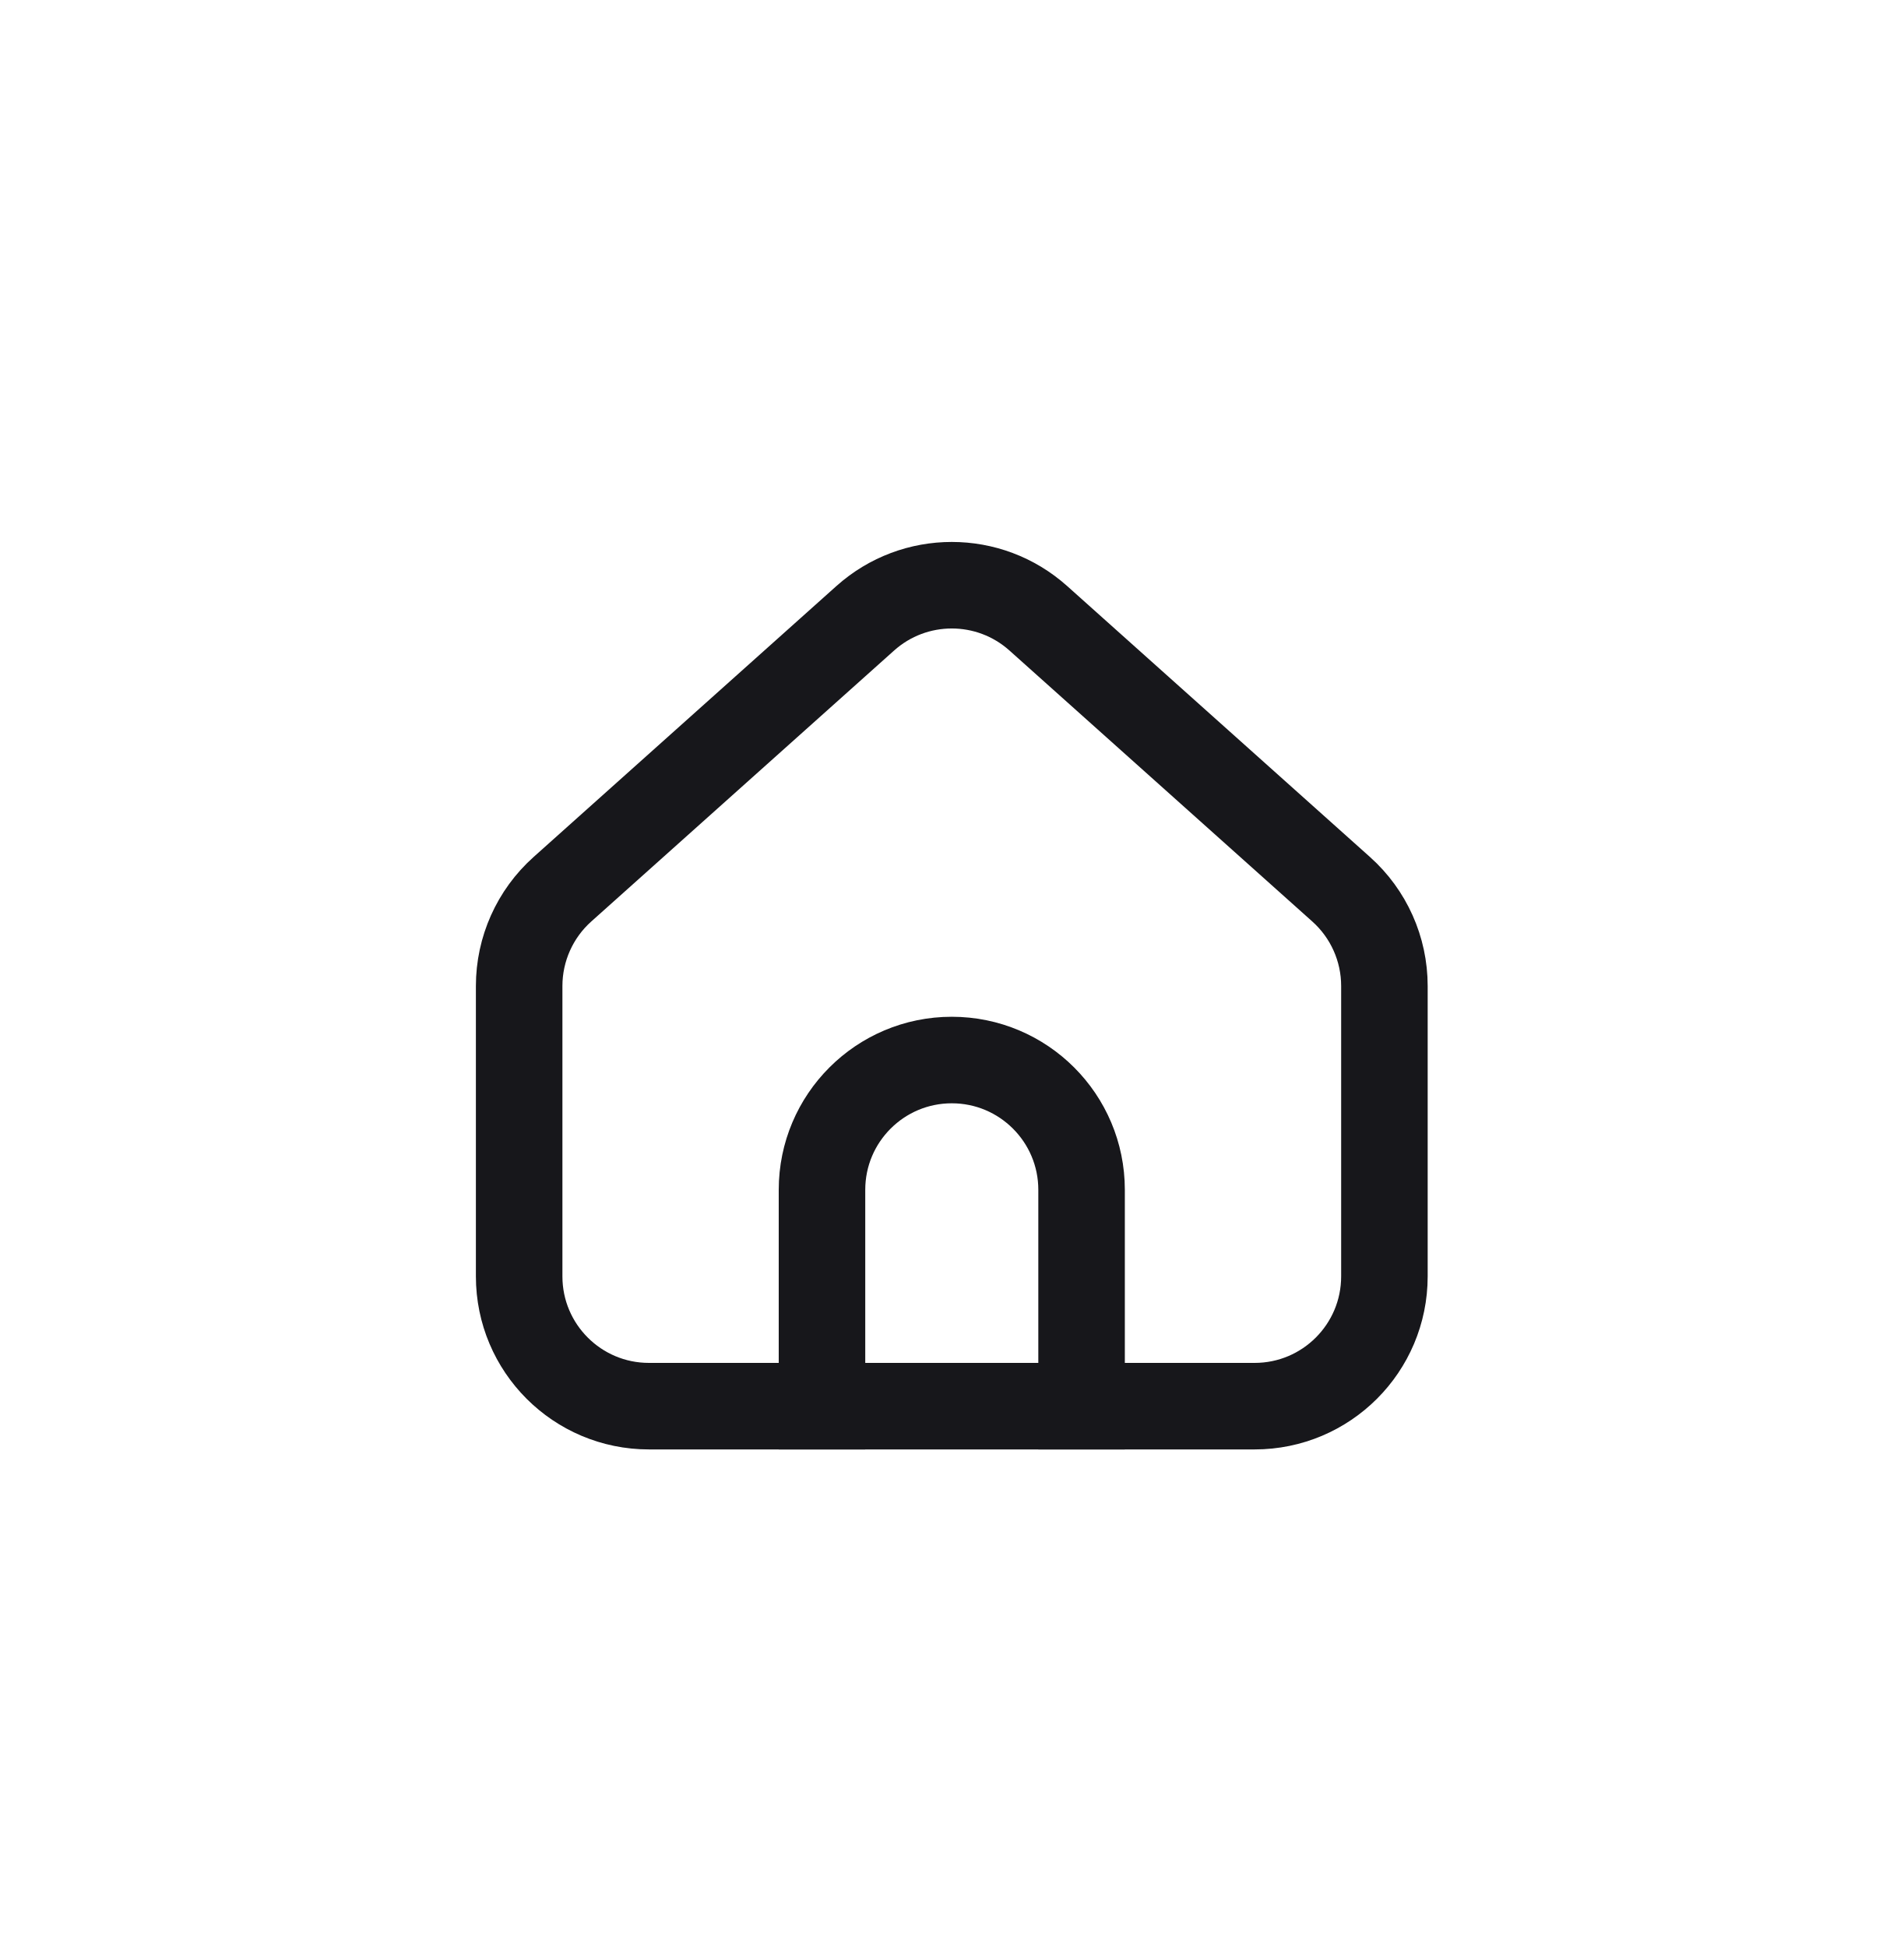
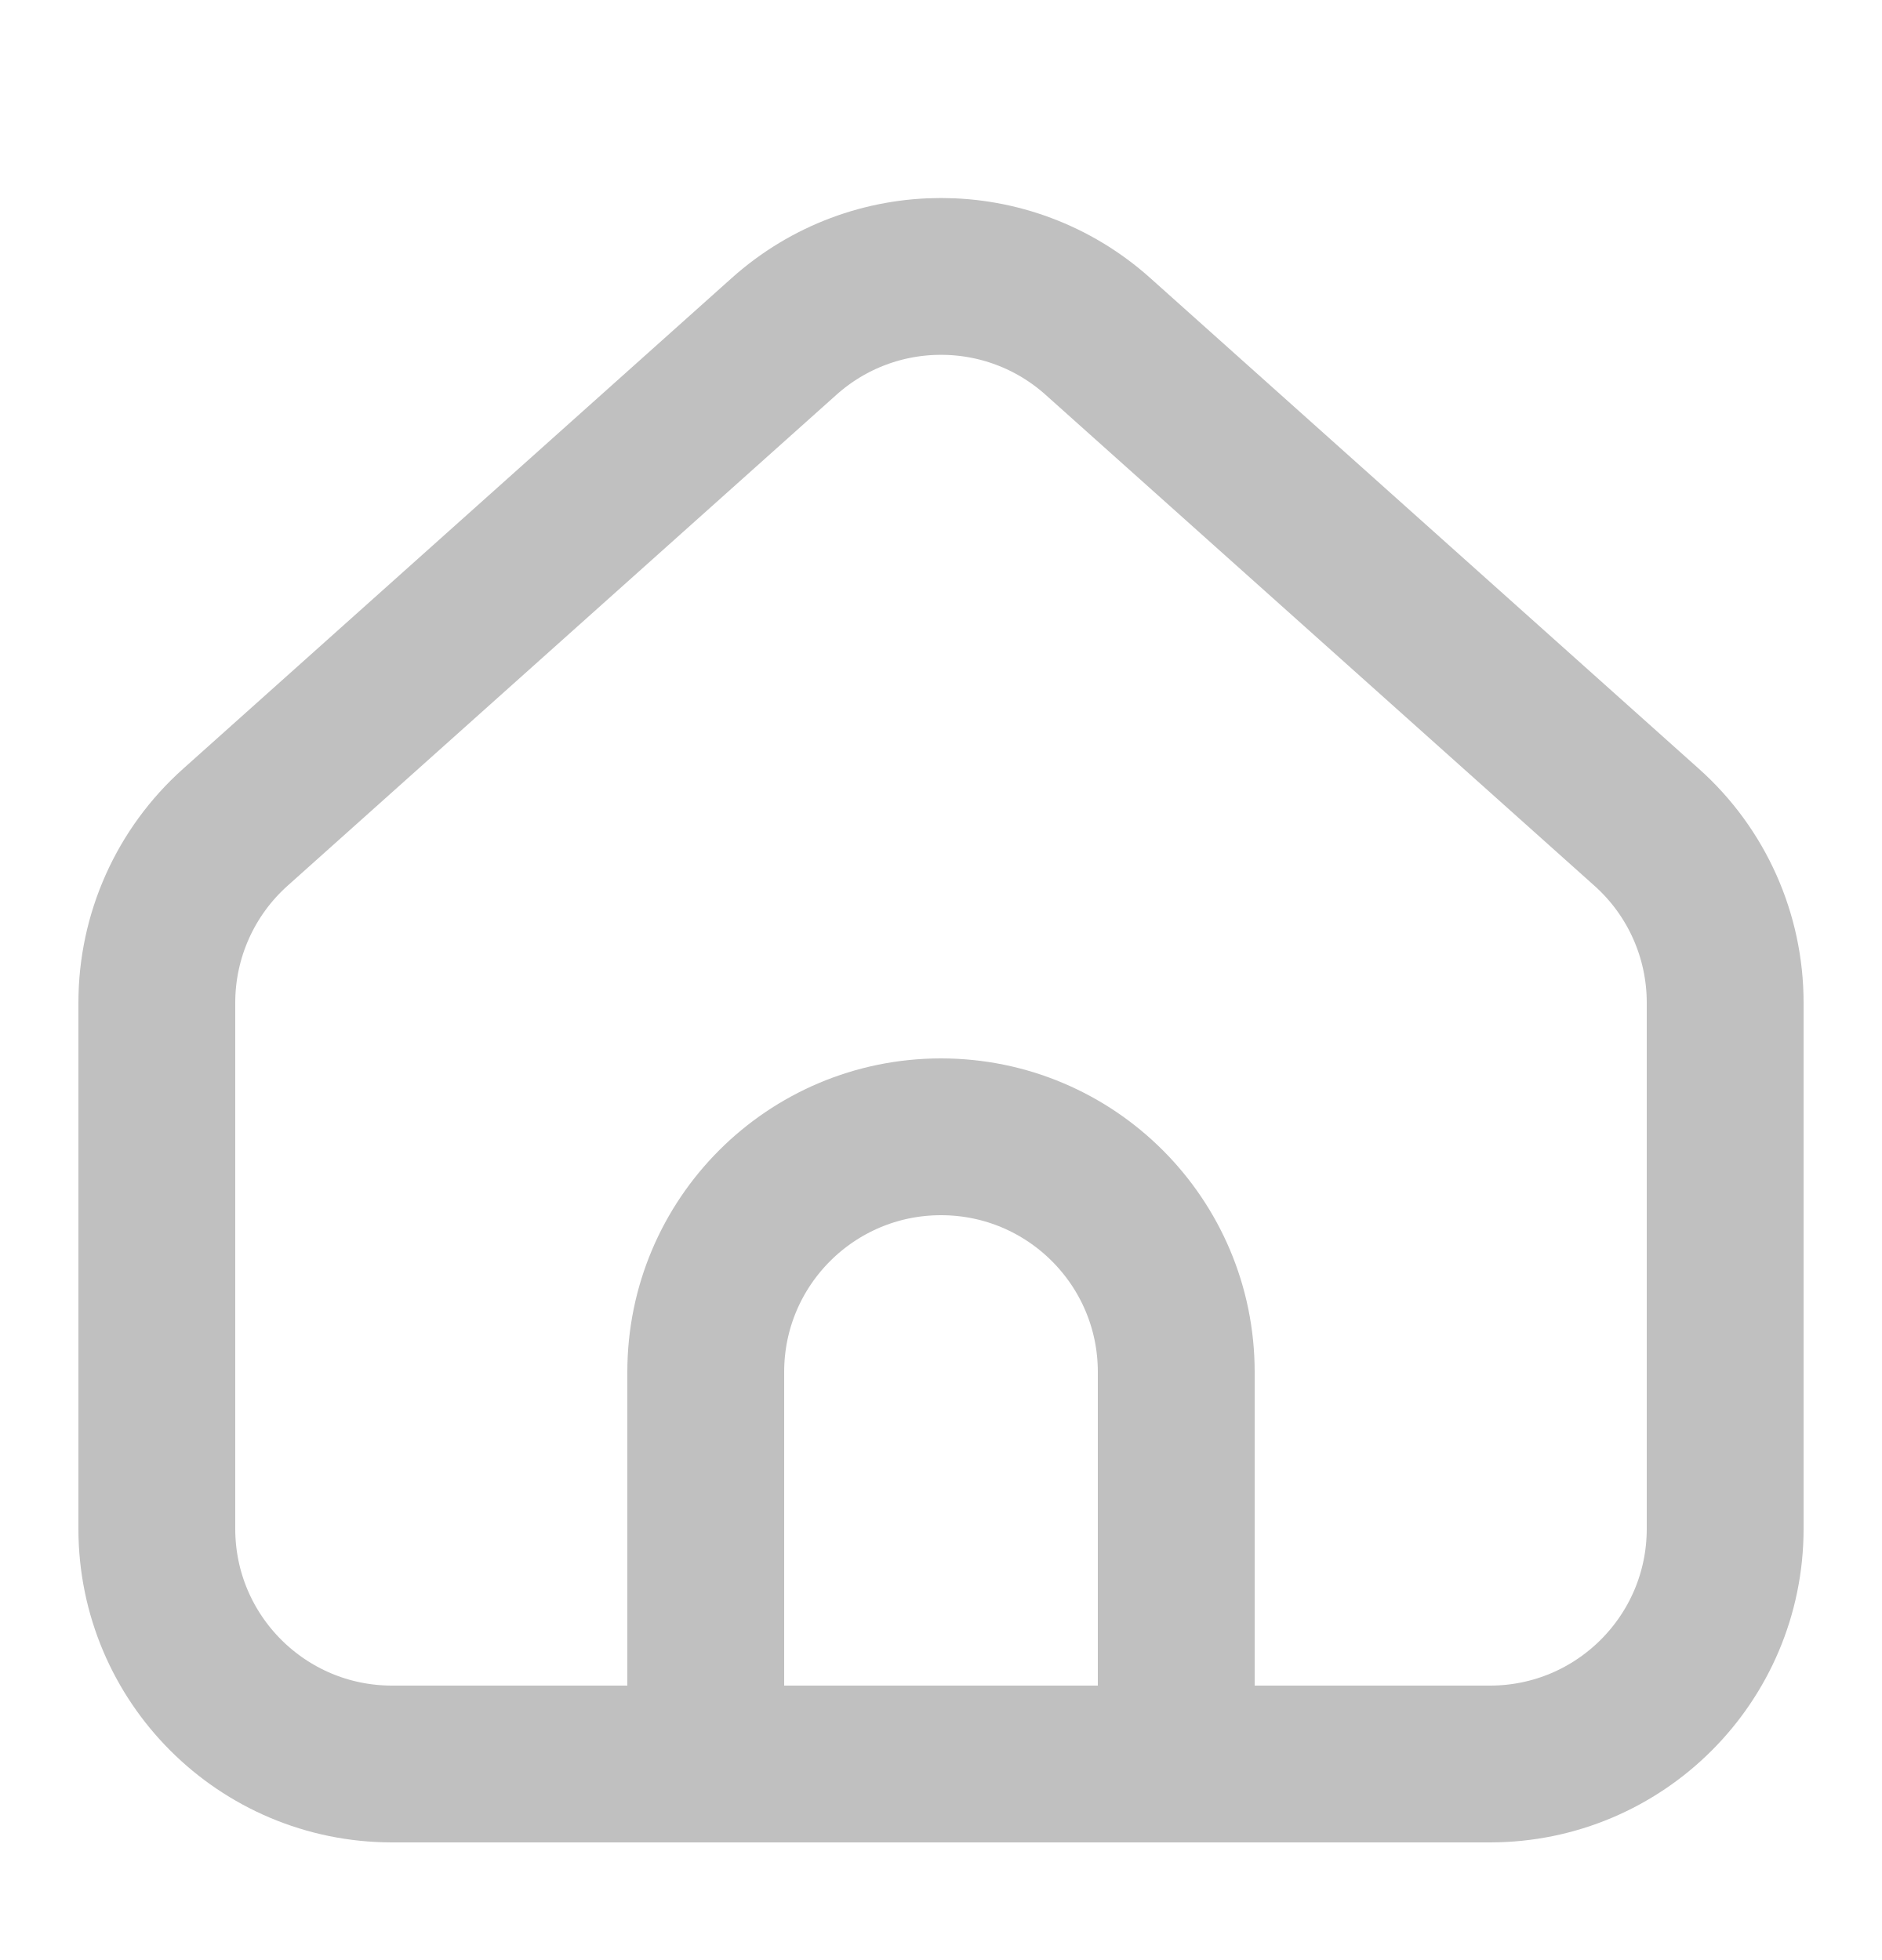
- <svg xmlns="http://www.w3.org/2000/svg" width="44" height="45" viewBox="0 0 44 45" fill="none">
-   <path d="M12 29.5V22.789C12 21.935 12.364 21.122 13 20.553L20 14.29C21.139 13.271 22.861 13.271 24 14.29L31 20.553C31.637 21.122 32 21.935 32 22.789V29.5C32 31.157 30.657 32.5 29 32.5H15C13.343 32.5 12 31.157 12 29.5Z" stroke="#17171B" stroke-width="2" stroke-linejoin="round" />
-   <path d="M25 33.5V27.5C25 25.843 23.657 24.5 22 24.5V24.5V24.5C20.343 24.5 19 25.843 19 27.5V33.5" stroke="#17171B" stroke-width="2" />
+ <svg xmlns="http://www.w3.org/2000/svg" width="24" height="25" viewBox="0 0 24 25" fill="none">
+   <path d="M2 19.5V12.789C2 11.935 2.364 11.122 3 10.553L10 4.29C11.139 3.271 12.861 3.271 14 4.29L21 10.553C21.637 11.122 22 11.935 22 12.789V19.5C22 21.157 20.657 22.5 19 22.5H5C3.343 22.5 2 21.157 2 19.5Z" stroke="#C0C0C0" stroke-width="2" stroke-linejoin="round" />
+   <path d="M15 23.5V17.5C15 15.843 13.657 14.5 12 14.5V14.5V14.5C10.343 14.5 9 15.843 9 17.5V23.5" stroke="#C0C0C0" stroke-width="2" />
</svg>
